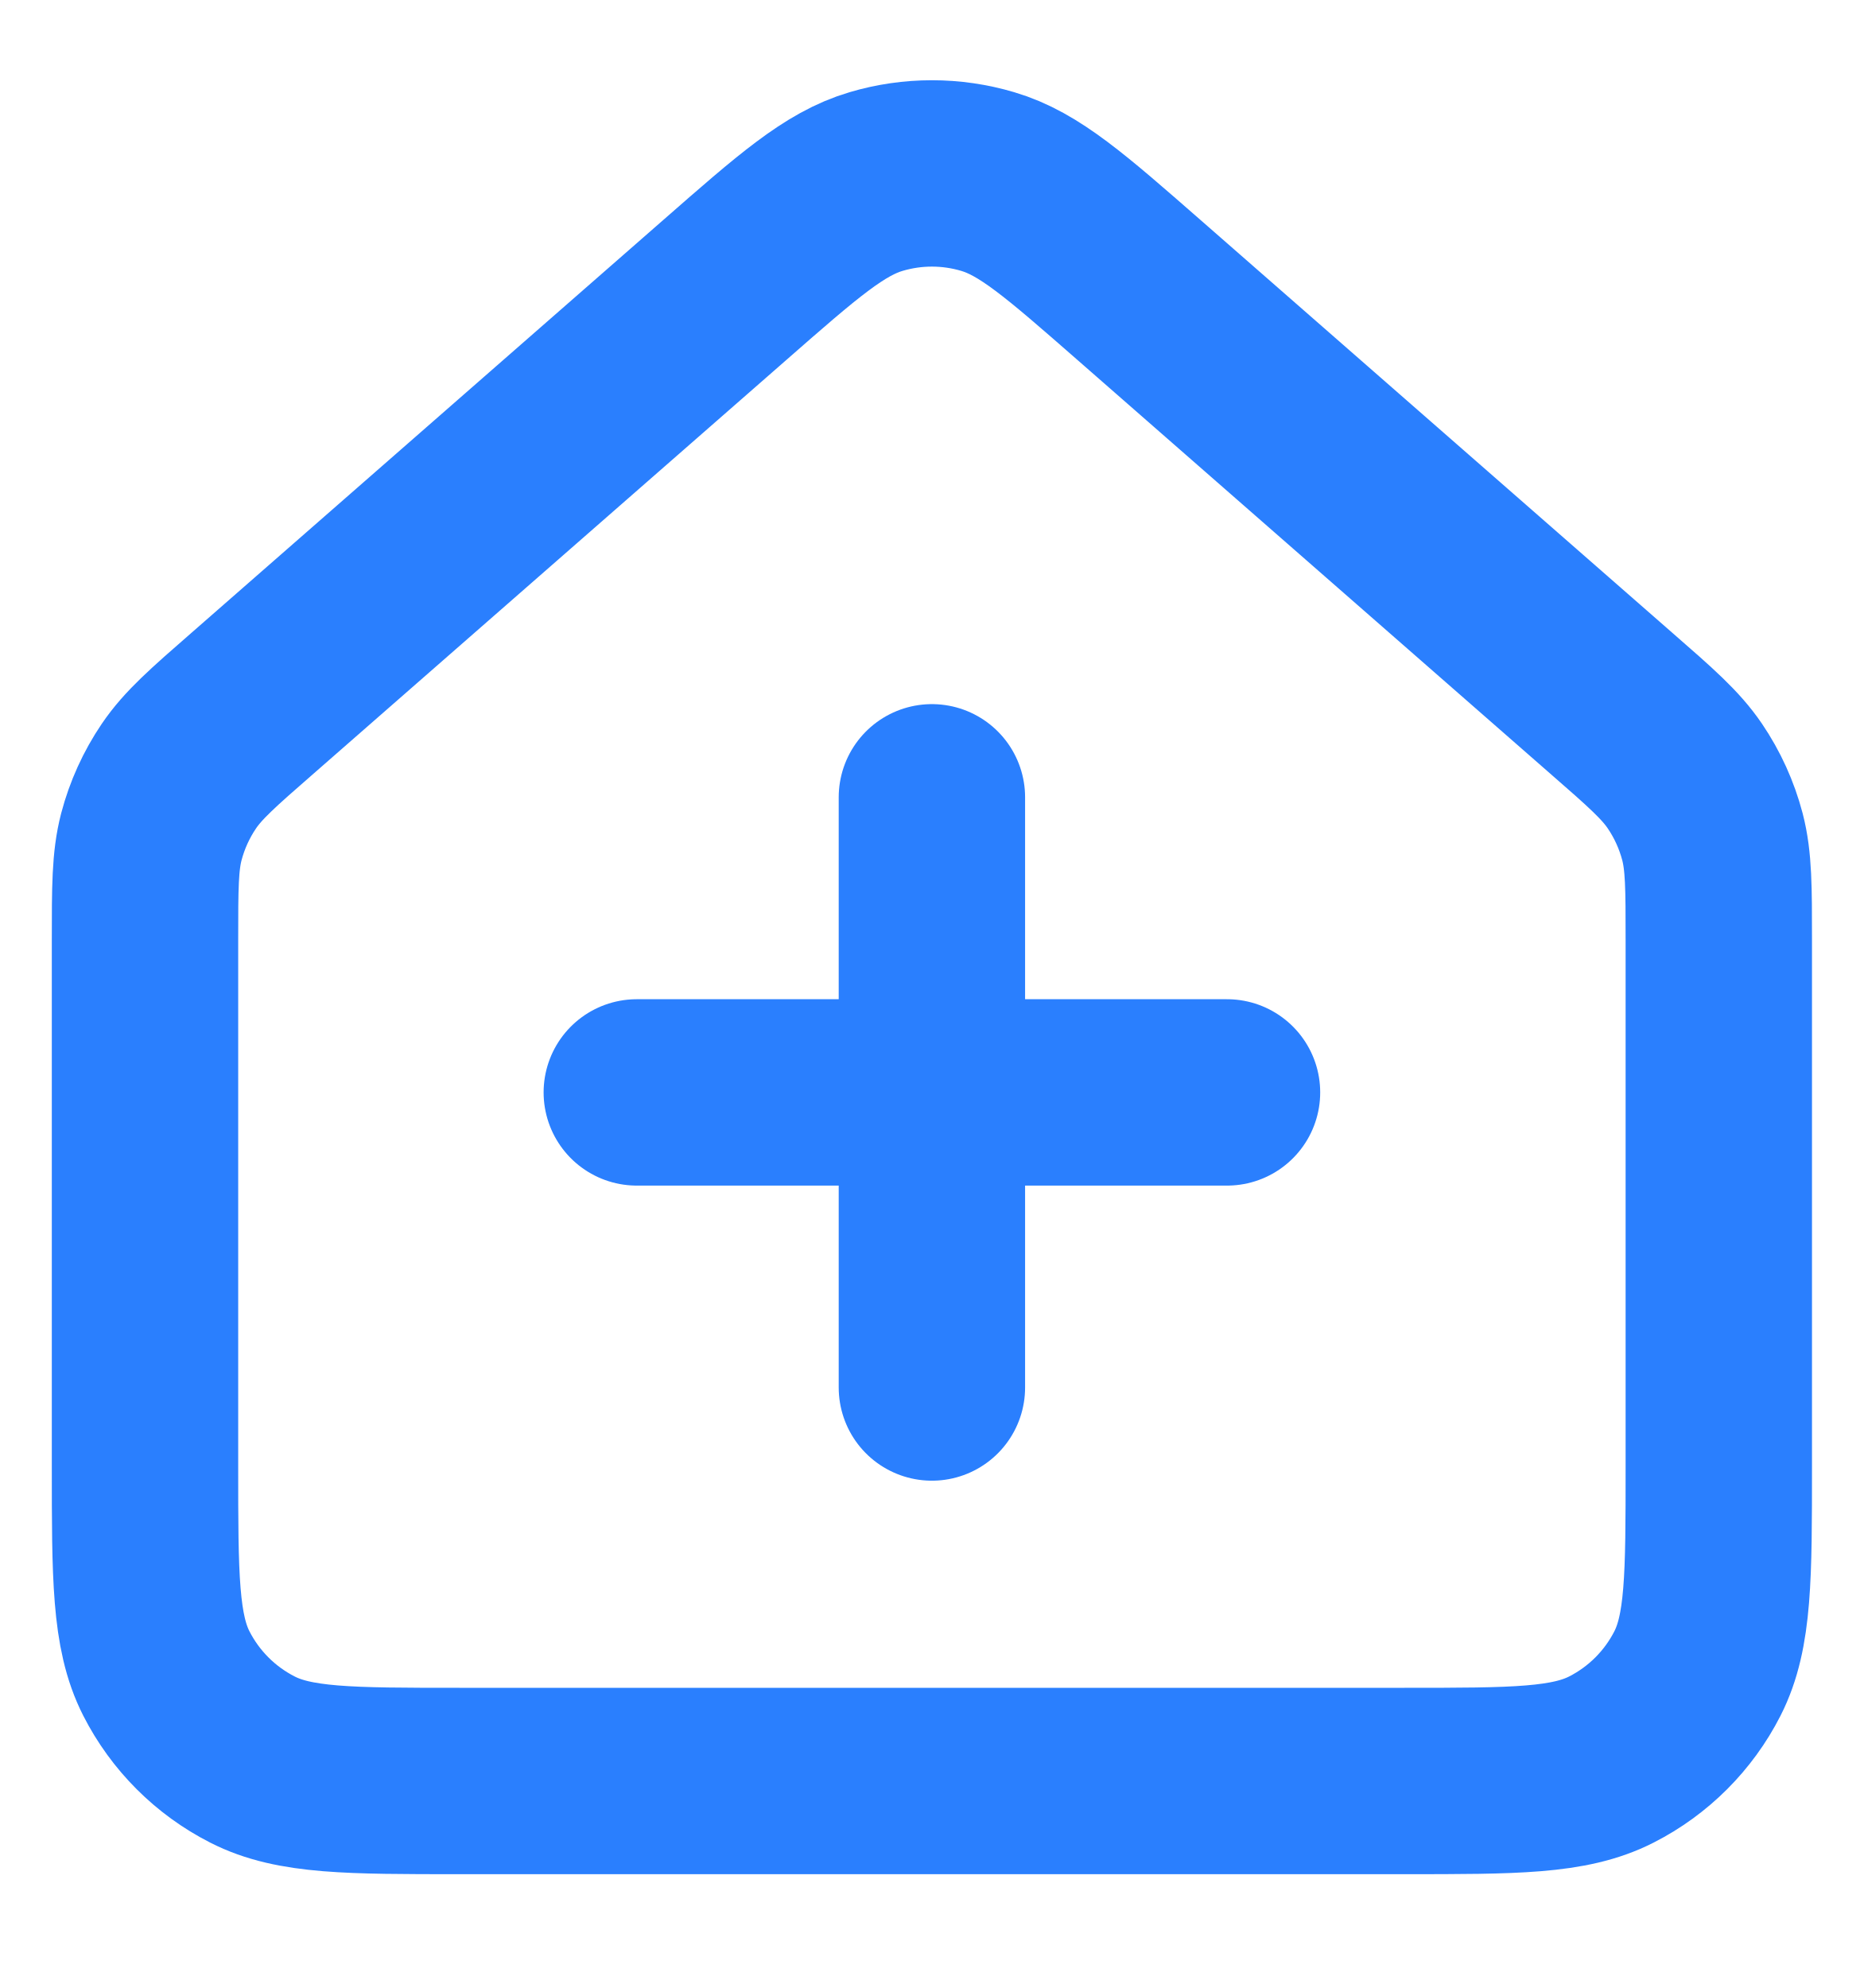
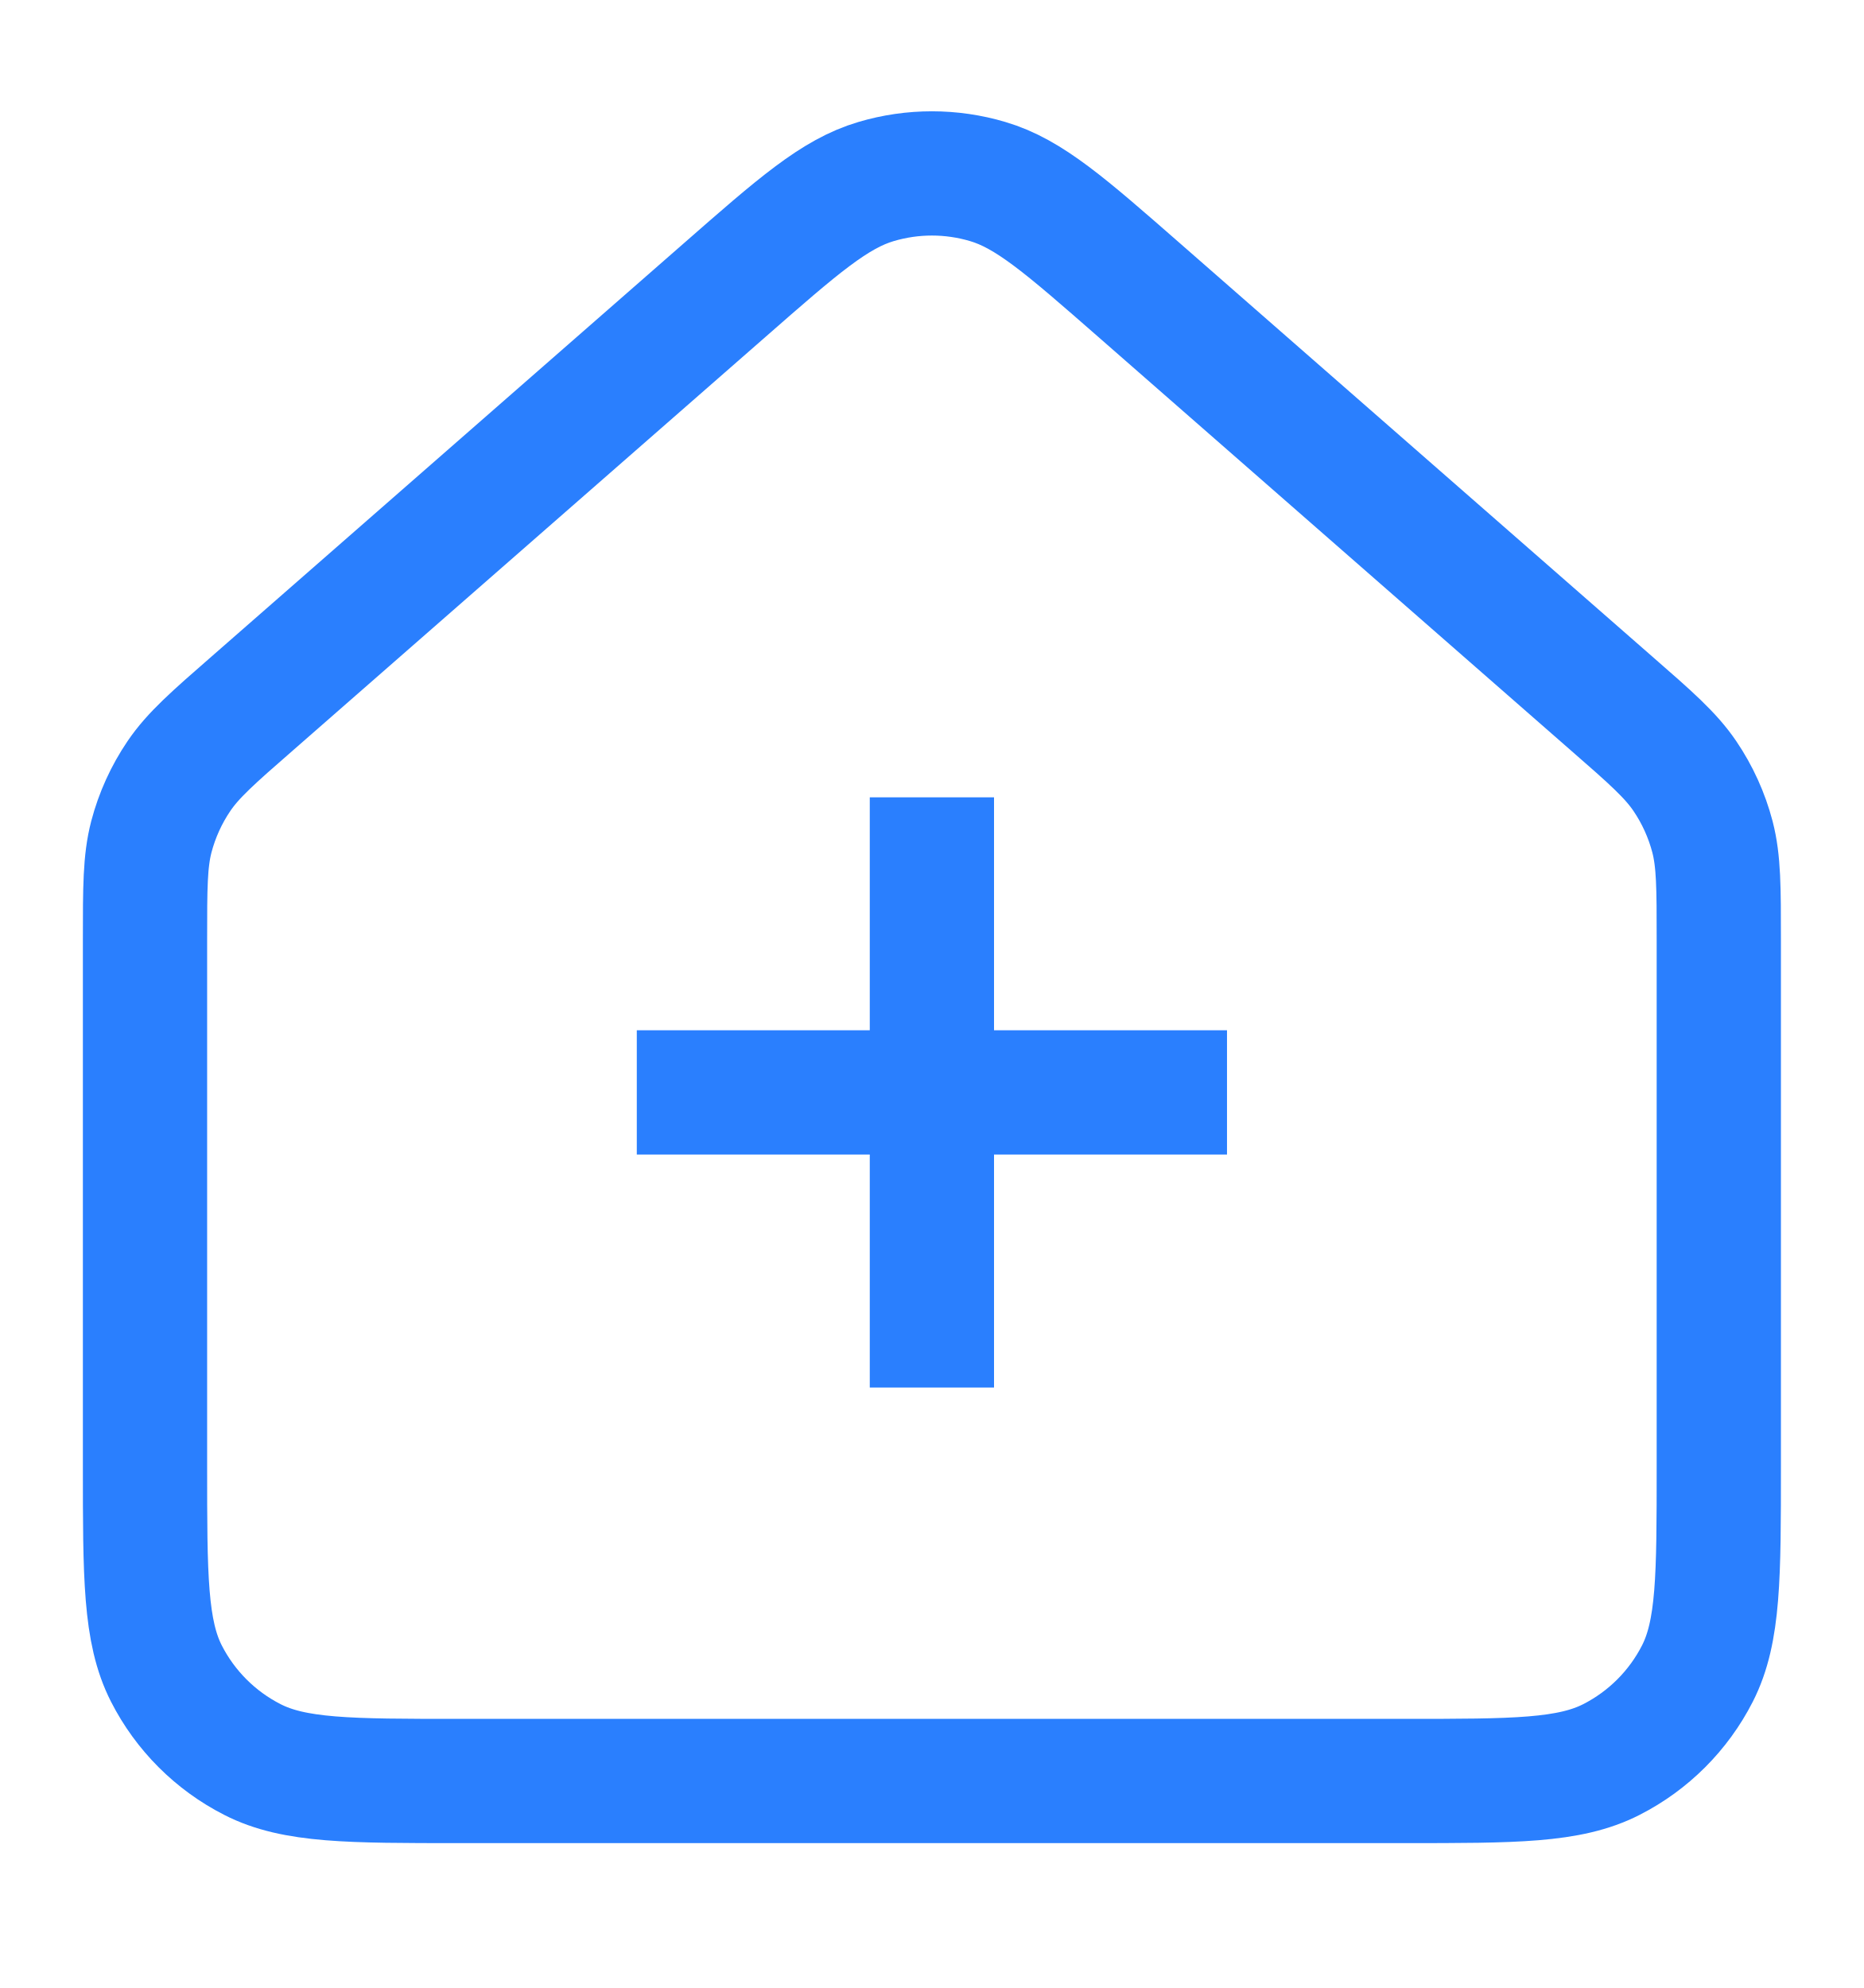
<svg xmlns="http://www.w3.org/2000/svg" width="15" height="16" viewBox="0 0 15 16" fill="none">
-   <path d="M7.5 11.167V8.792M7.5 8.792V6.417M7.5 8.792H5.125M7.5 8.792H9.875M1.167 11.8V7.566C1.167 7.143 1.167 6.932 1.218 6.735C1.264 6.56 1.339 6.395 1.44 6.246C1.554 6.078 1.713 5.938 2.032 5.66L5.833 2.334C6.423 1.817 6.718 1.559 7.051 1.461C7.344 1.374 7.656 1.374 7.949 1.461C8.282 1.559 8.577 1.818 9.168 2.335L12.968 5.66C13.287 5.938 13.446 6.078 13.56 6.246C13.661 6.395 13.736 6.56 13.782 6.735C13.833 6.932 13.833 7.144 13.833 7.566V11.803C13.833 12.688 13.833 13.131 13.661 13.469C13.509 13.767 13.267 14.009 12.969 14.161C12.63 14.334 12.188 14.334 11.303 14.334H3.698C2.812 14.334 2.369 14.334 2.031 14.161C1.733 14.009 1.491 13.767 1.339 13.469C1.167 13.131 1.167 12.687 1.167 11.8Z" stroke="#2A7FFE" stroke-width="1.5" stroke-linecap="round" stroke-linejoin="round" />
+   <path d="M7.5 11.167V8.792M7.5 8.792V6.417M7.5 8.792H5.125M7.5 8.792H9.875M1.167 11.8V7.566C1.167 7.143 1.167 6.932 1.218 6.735C1.264 6.56 1.339 6.395 1.44 6.246C1.554 6.078 1.713 5.938 2.032 5.66L5.833 2.334C6.423 1.817 6.718 1.559 7.051 1.461C7.344 1.374 7.656 1.374 7.949 1.461C8.282 1.559 8.577 1.818 9.168 2.335L12.968 5.66C13.287 5.938 13.446 6.078 13.56 6.246C13.661 6.395 13.736 6.56 13.782 6.735C13.833 6.932 13.833 7.144 13.833 7.566V11.803C13.833 12.688 13.833 13.131 13.661 13.469C13.509 13.767 13.267 14.009 12.969 14.161C12.63 14.334 12.188 14.334 11.303 14.334H3.698C2.812 14.334 2.369 14.334 2.031 14.161C1.733 14.009 1.491 13.767 1.339 13.469C1.167 13.131 1.167 12.687 1.167 11.8Z" stroke="#2A7FFE" strokeWidth="1.5" strokeLinecap="round" strokeLinejoin="round" />
</svg>
